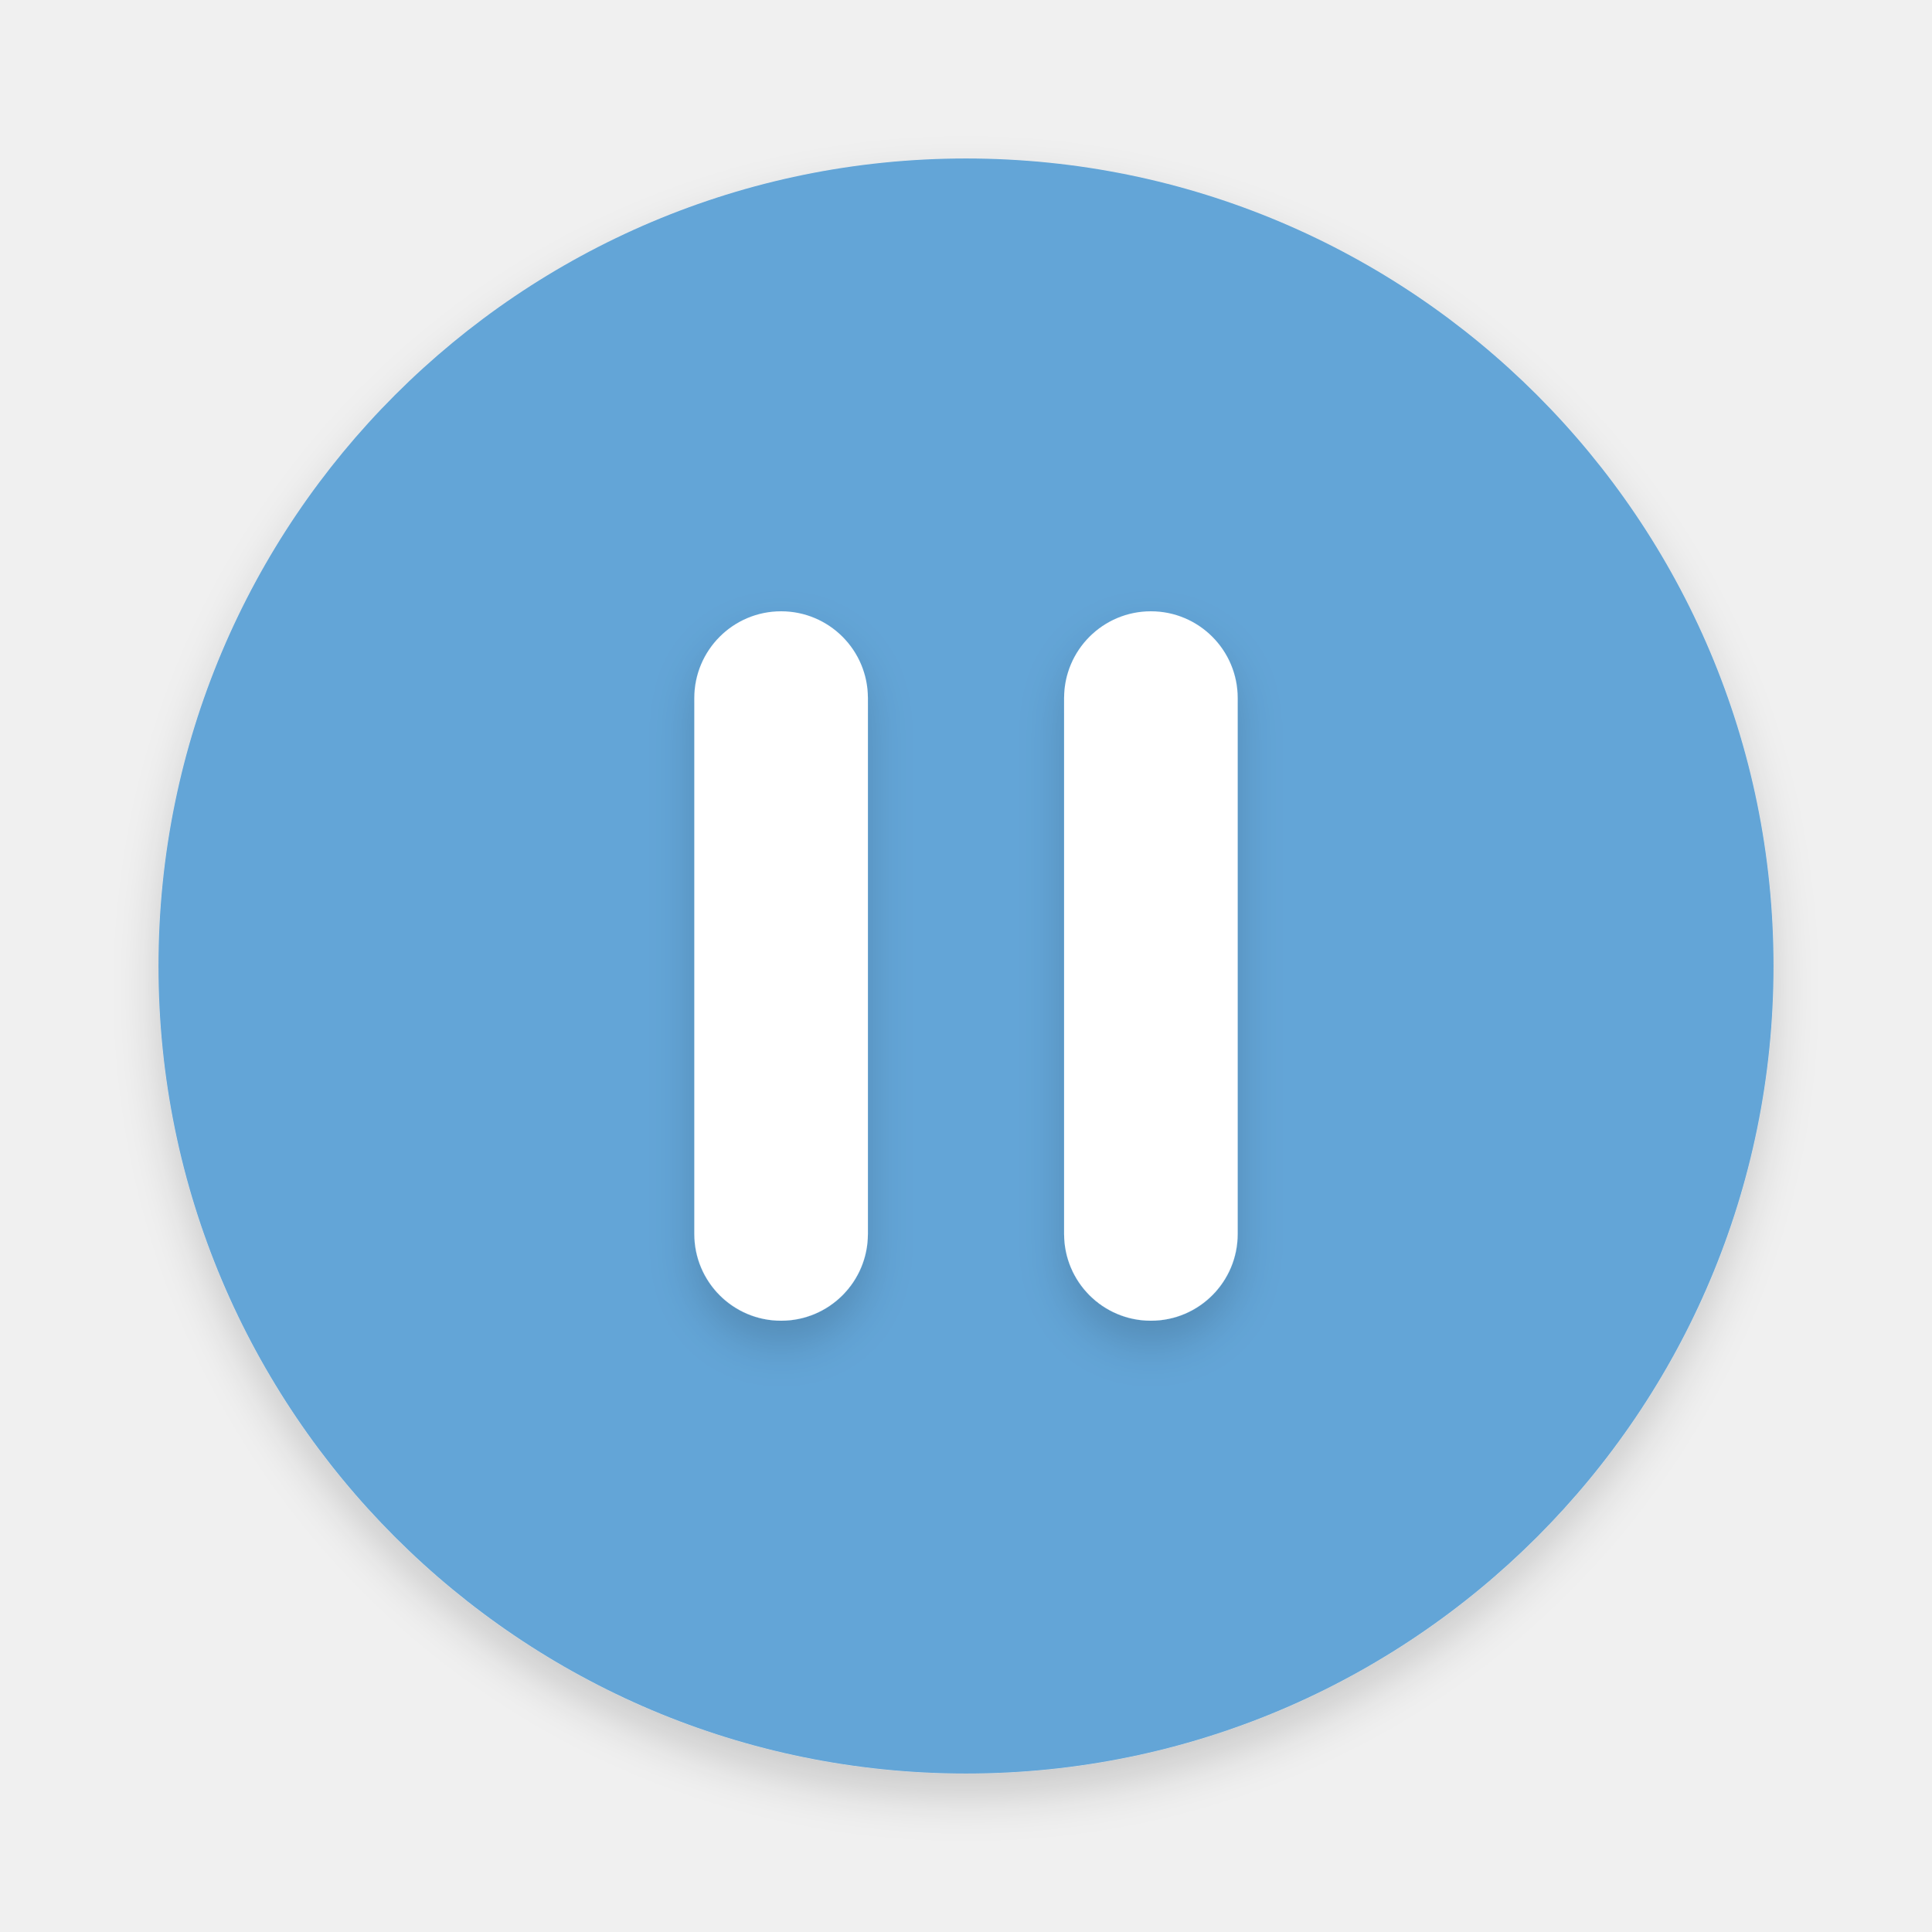
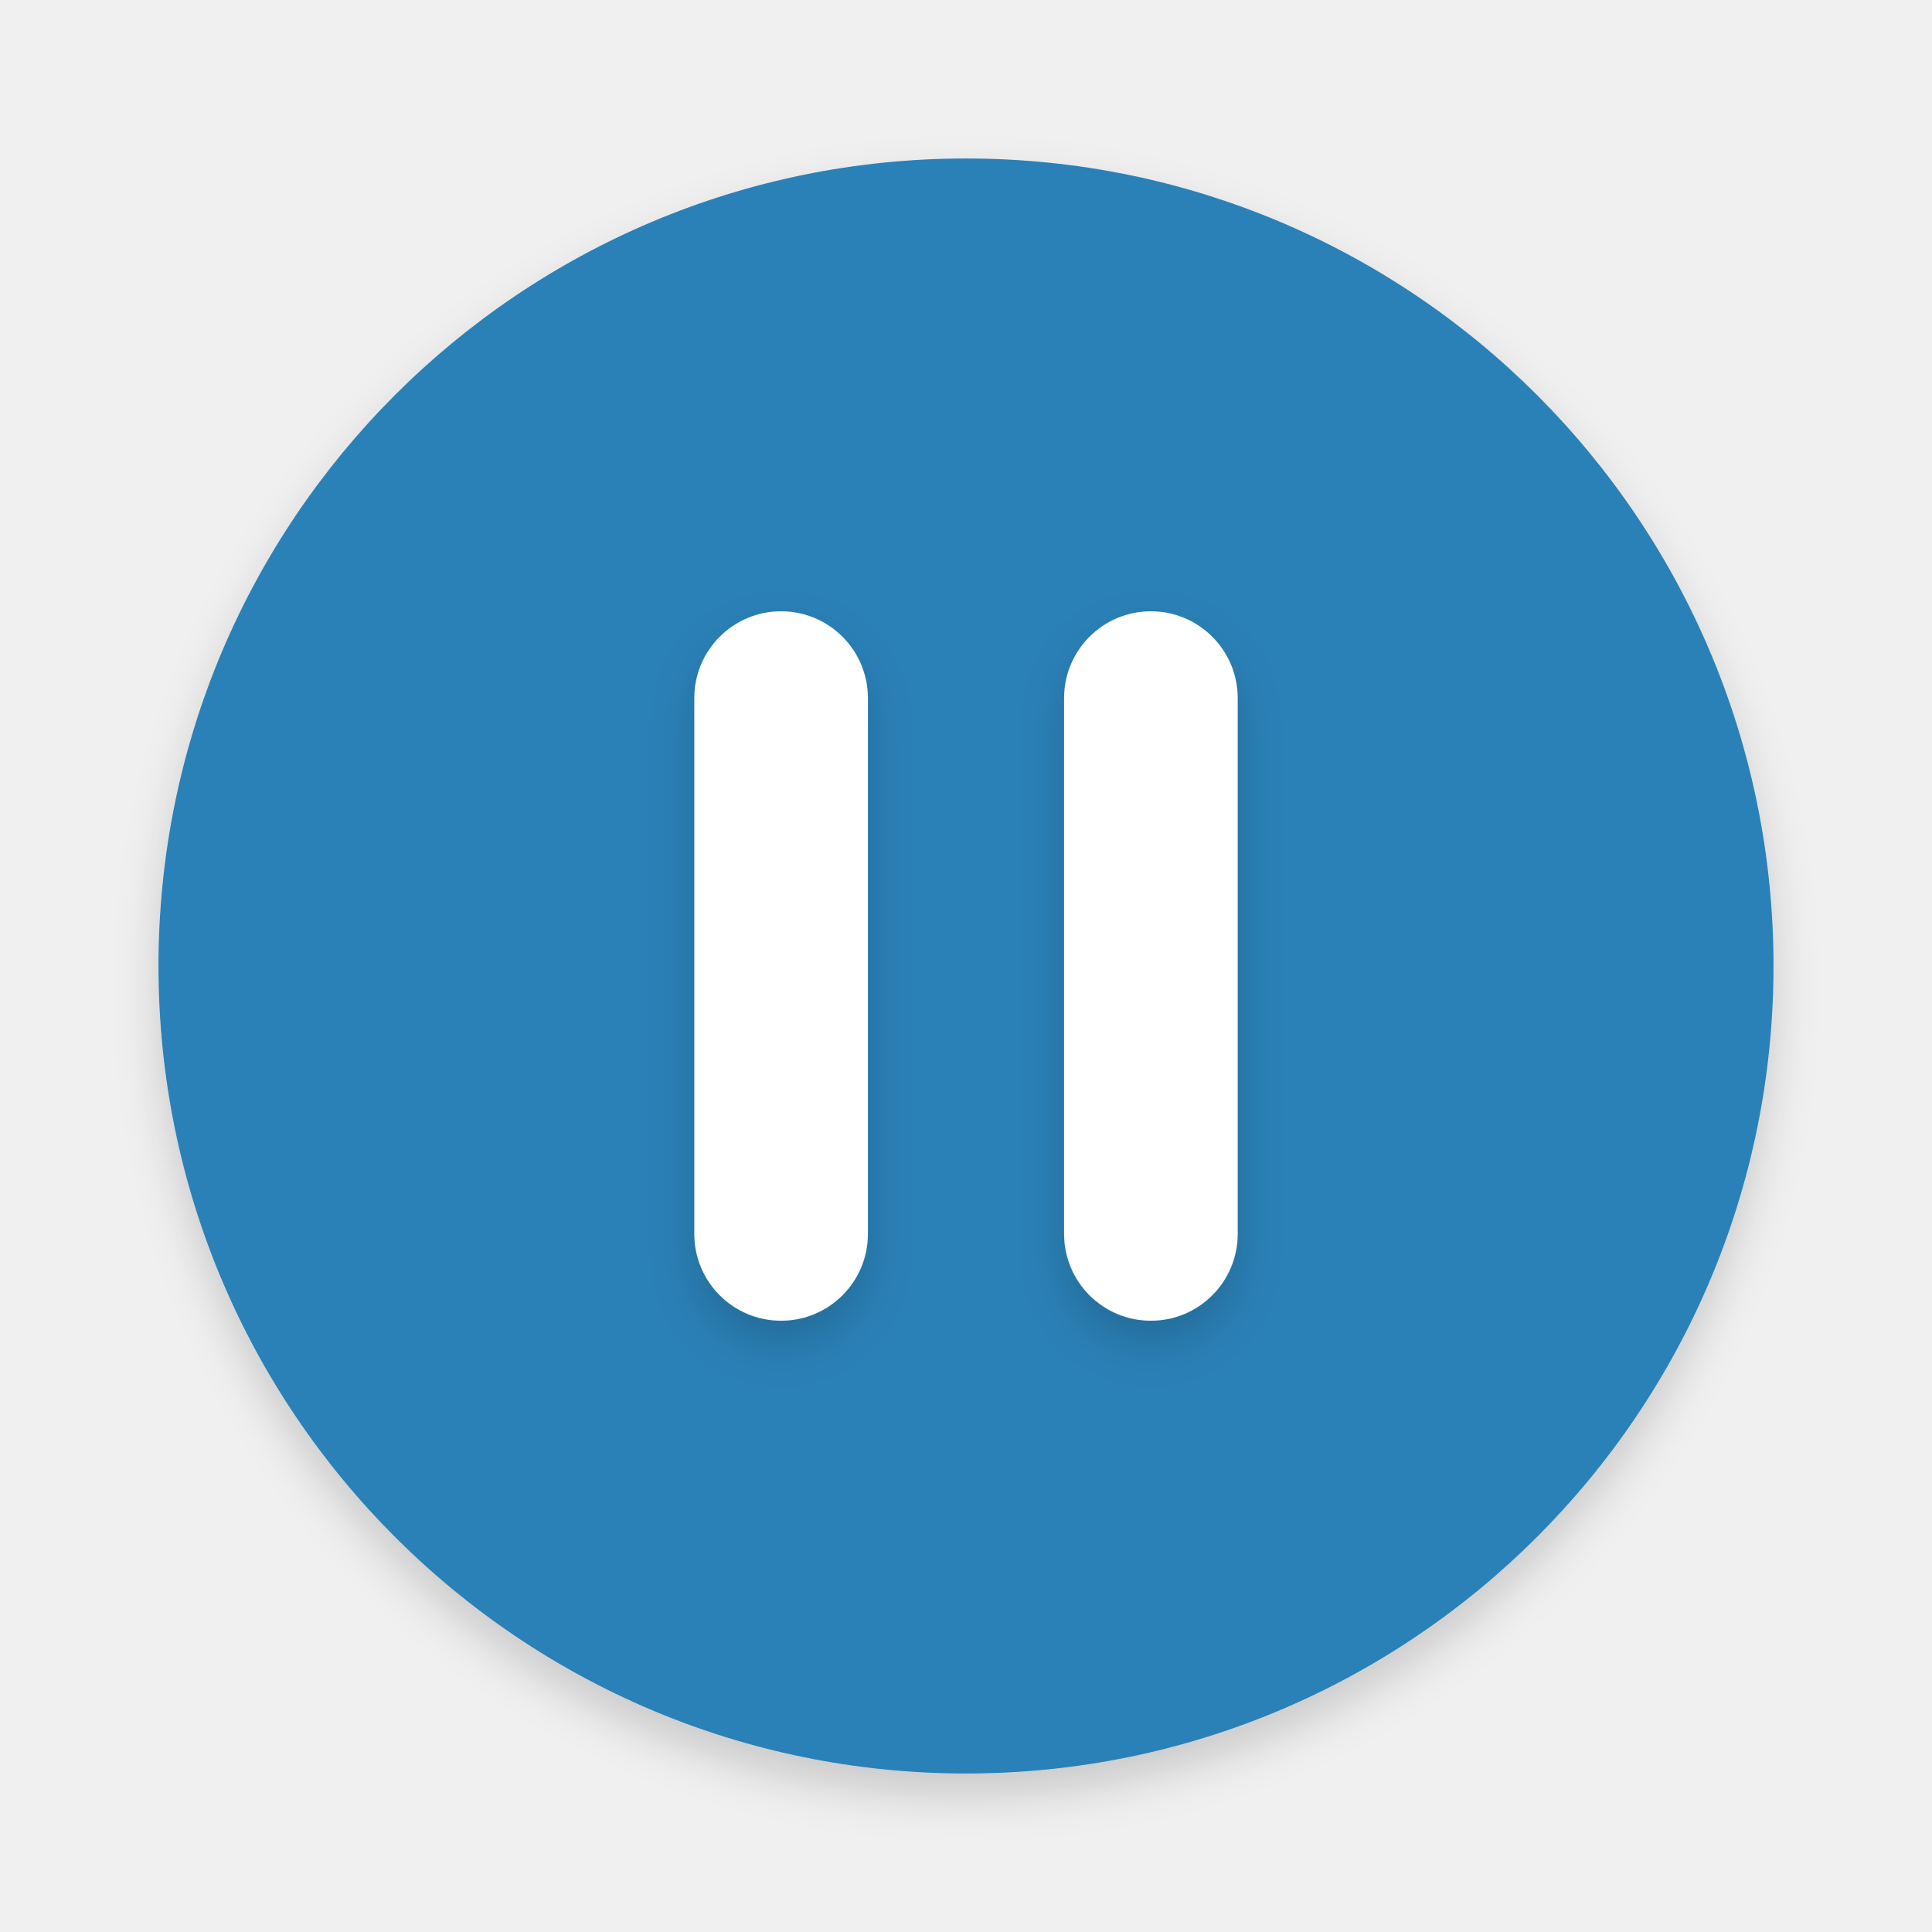
<svg xmlns="http://www.w3.org/2000/svg" width="256" height="256" viewBox="0 0 256 256">
  <defs>
-     <style>.a{clip-path:url(#h);}.b{fill:#63a5d7;}.c{fill:#fff;}.d{filter:url(#e);}.e{filter:url(#c);}.f{filter:url(#a);}</style>
+     <style>.a{clip-path:url(#h);}.b{fill:#2b81b7;}.c{fill:#fff;}.d{filter:url(#e);}.e{filter:url(#c);}.f{filter:url(#a);}</style>
    <filter id="a" x="12" y="15" width="232" height="232" filterUnits="userSpaceOnUse">
      <feOffset dy="3" input="SourceAlpha" />
      <feGaussianBlur stdDeviation="3" result="b" />
      <feFlood flood-opacity="0.161" />
      <feComposite operator="in" in2="b" />
      <feComposite in="SourceGraphic" />
    </filter>
    <filter id="c" x="83" y="75" width="41" height="112" filterUnits="userSpaceOnUse">
      <feOffset dy="3" input="SourceAlpha" />
      <feGaussianBlur stdDeviation="3" result="d" />
      <feFlood flood-opacity="0.161" />
      <feComposite operator="in" in2="d" />
      <feComposite in="SourceGraphic" />
    </filter>
    <filter id="e" x="132" y="75" width="41" height="112" filterUnits="userSpaceOnUse">
      <feOffset dy="3" input="SourceAlpha" />
      <feGaussianBlur stdDeviation="3" result="f" />
      <feFlood flood-opacity="0.161" />
      <feComposite operator="in" in2="f" />
      <feComposite in="SourceGraphic" />
    </filter>
    <clipPath id="h">
      <rect width="256" height="256" />
    </clipPath>
  </defs>
  <g id="g" class="a">
    <g class="f" transform="matrix(1, 0, 0, 1, 0, 0)">
      <rect class="b" width="214" height="214" rx="107" transform="translate(21 21)" />
    </g>
    <g class="e" transform="matrix(1, 0, 0, 1, 0, 0)">
      <rect class="c" width="23" height="94" rx="11.5" transform="translate(92 81)" />
    </g>
    <g class="d" transform="matrix(1, 0, 0, 1, 0, 0)">
      <rect class="c" width="23" height="94" rx="11.5" transform="translate(141 81)" />
    </g>
  </g>
</svg>
